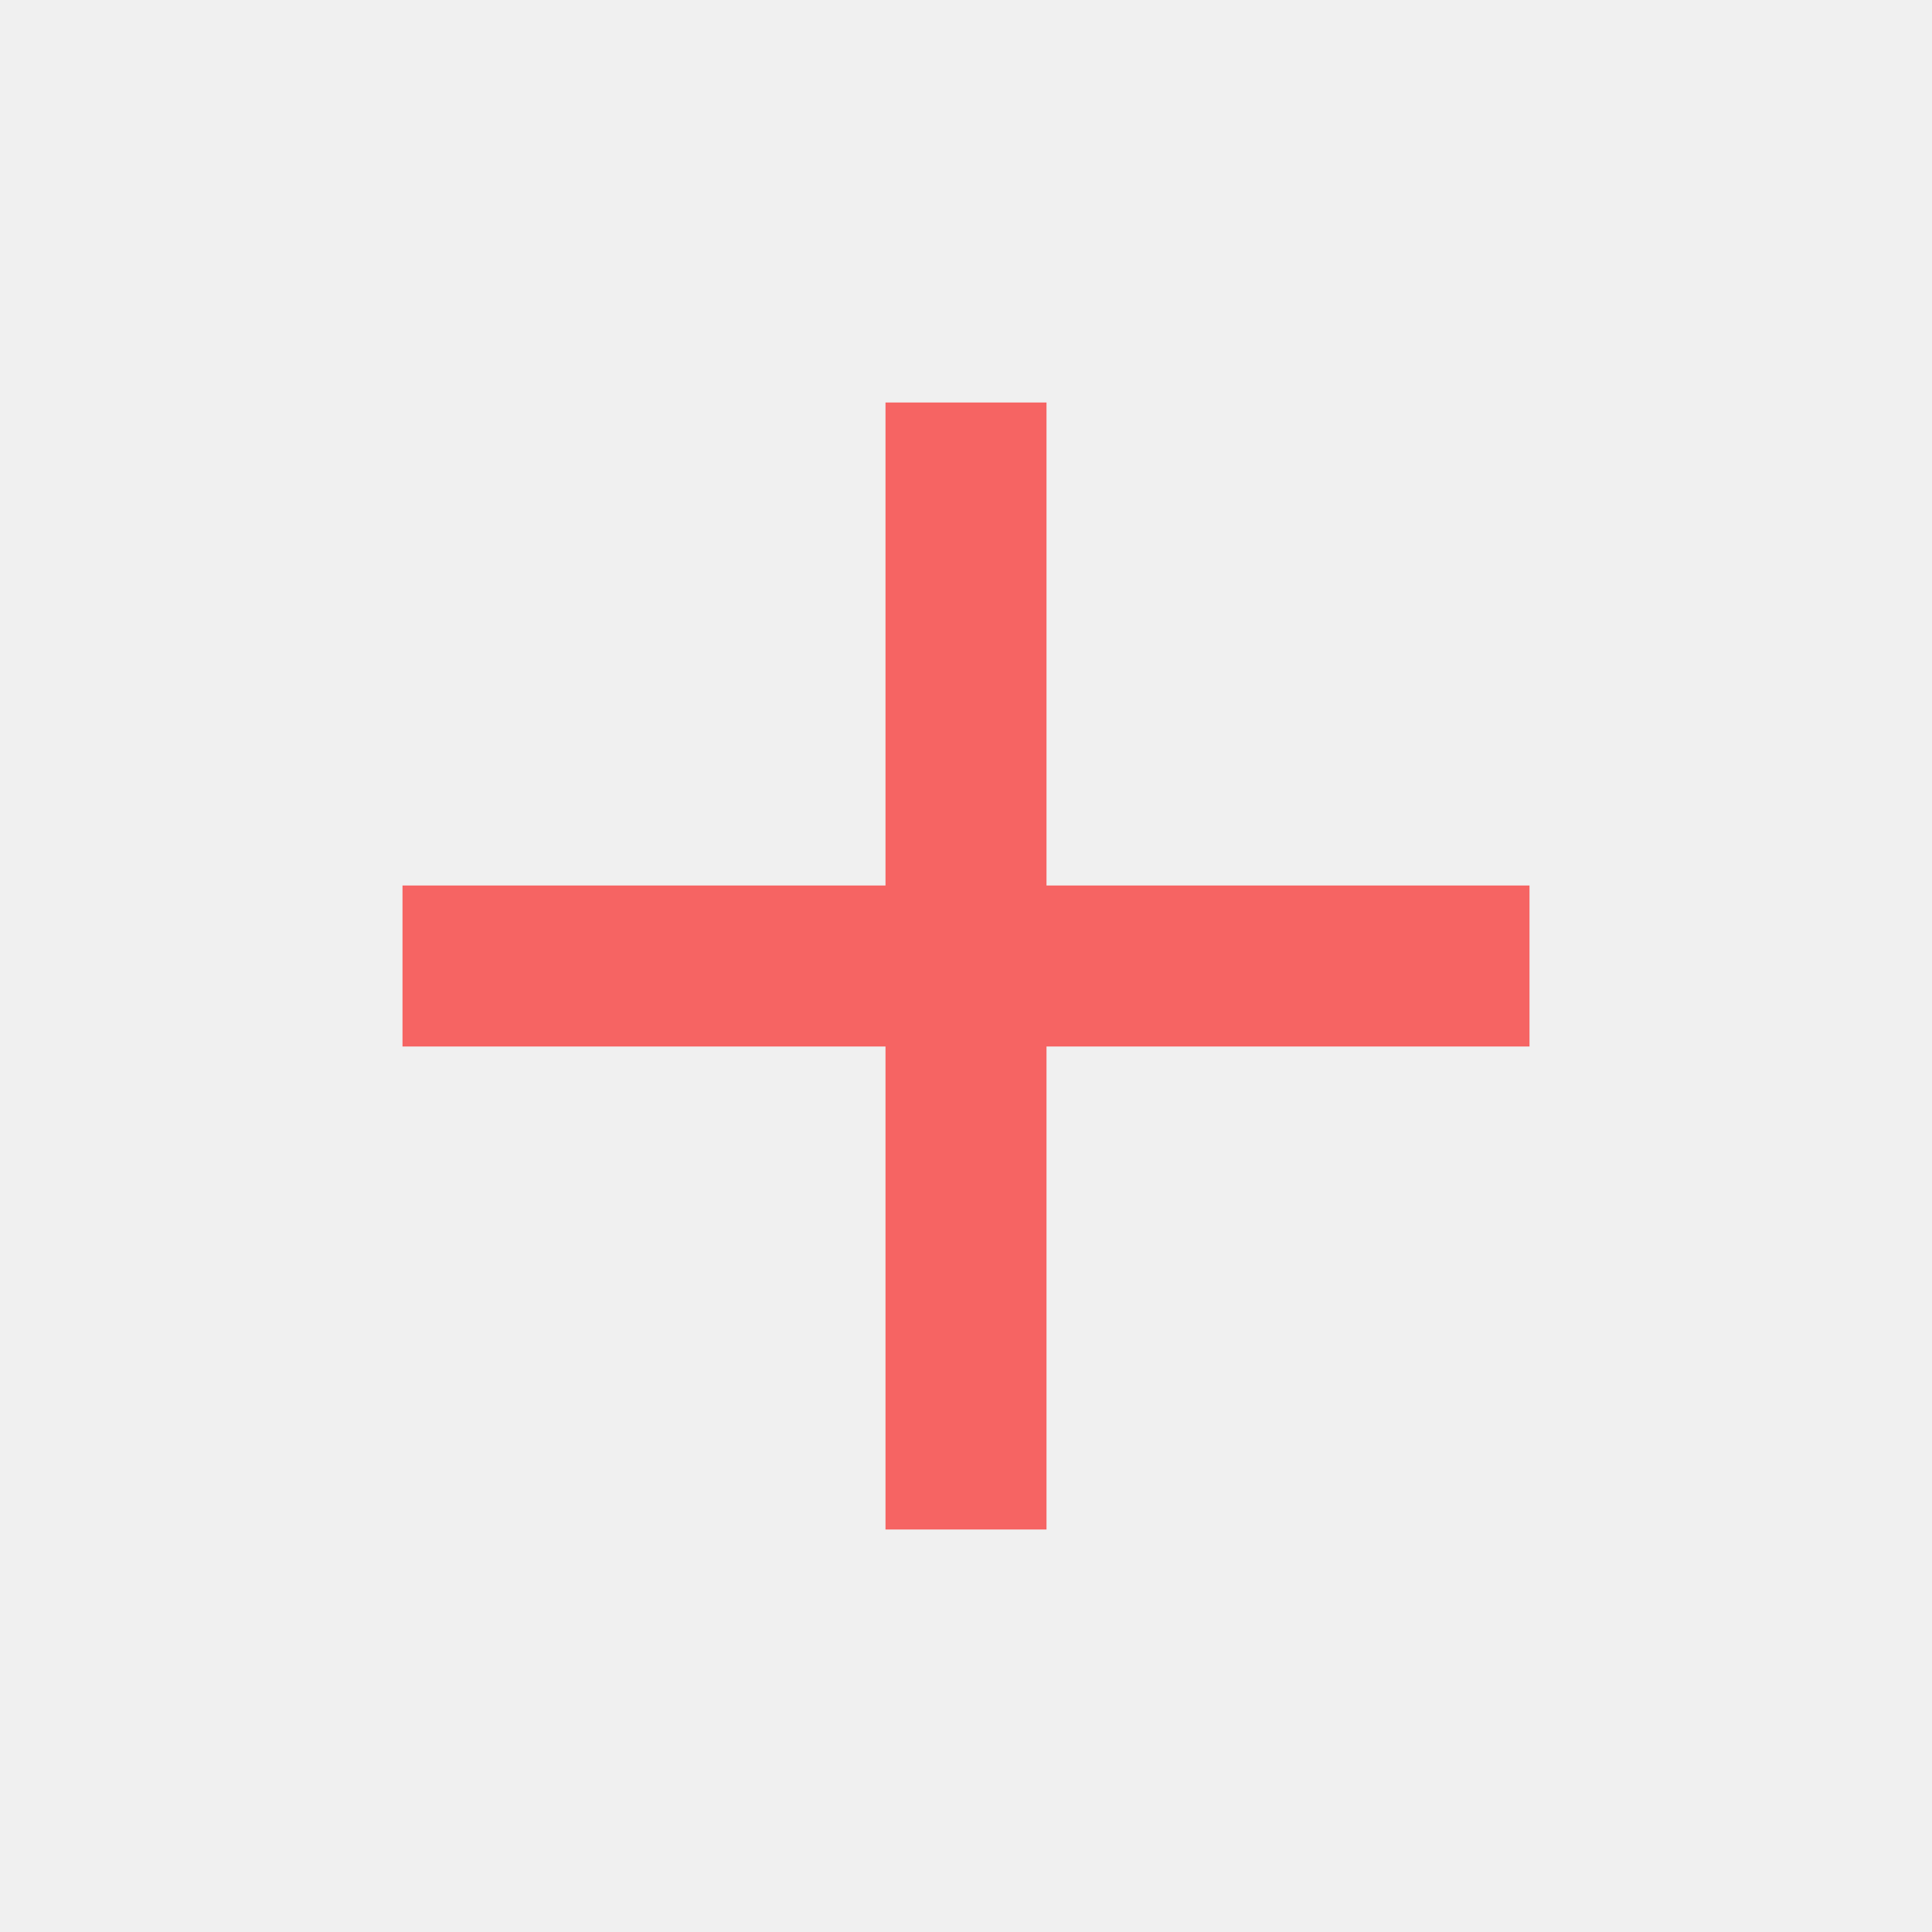
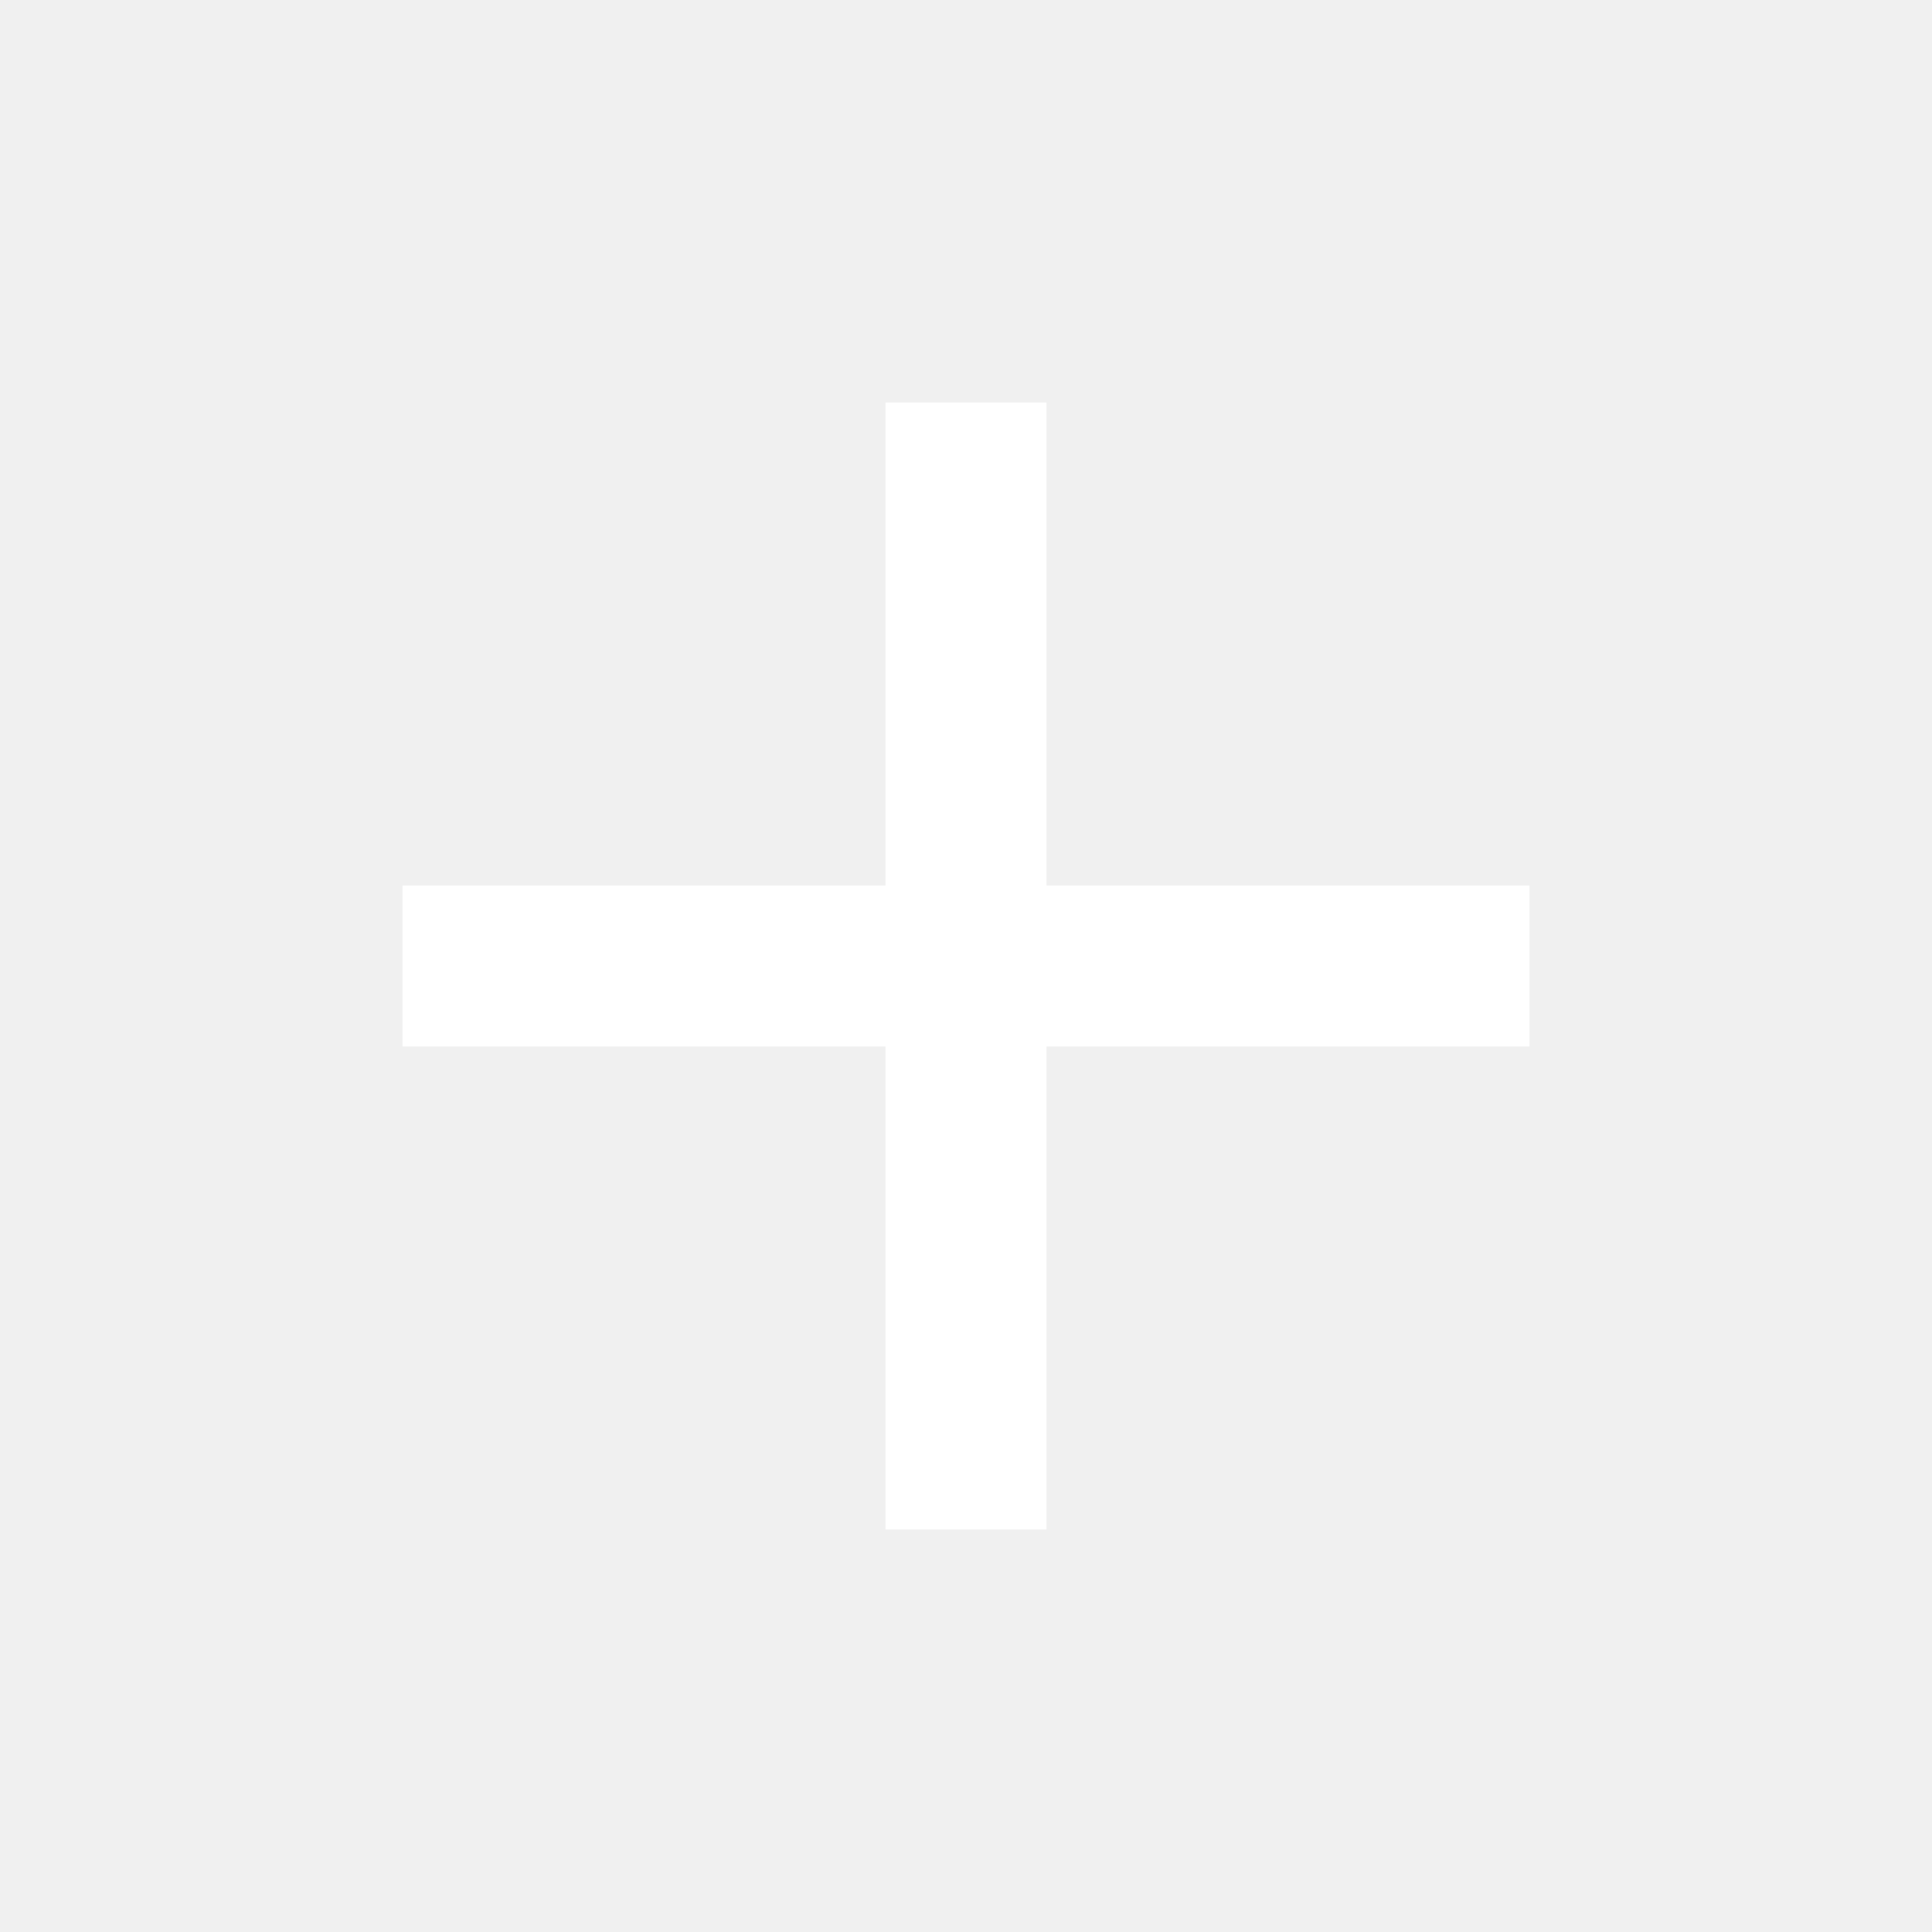
<svg xmlns="http://www.w3.org/2000/svg" fill="#000000" height="24" viewBox="0 0 24 24" width="24">
-   <path fill="#F66463" d="M19 13h-6v6h-2v-6H5v-2h6V5h2v6h6v2z" />
+   <path fill="#fff" d="M19 13h-6v6h-2v-6H5v-2h6V5h2v6h6v2z" />
  <path d="M0 0h24v24H0z" fill="none" />
</svg>
